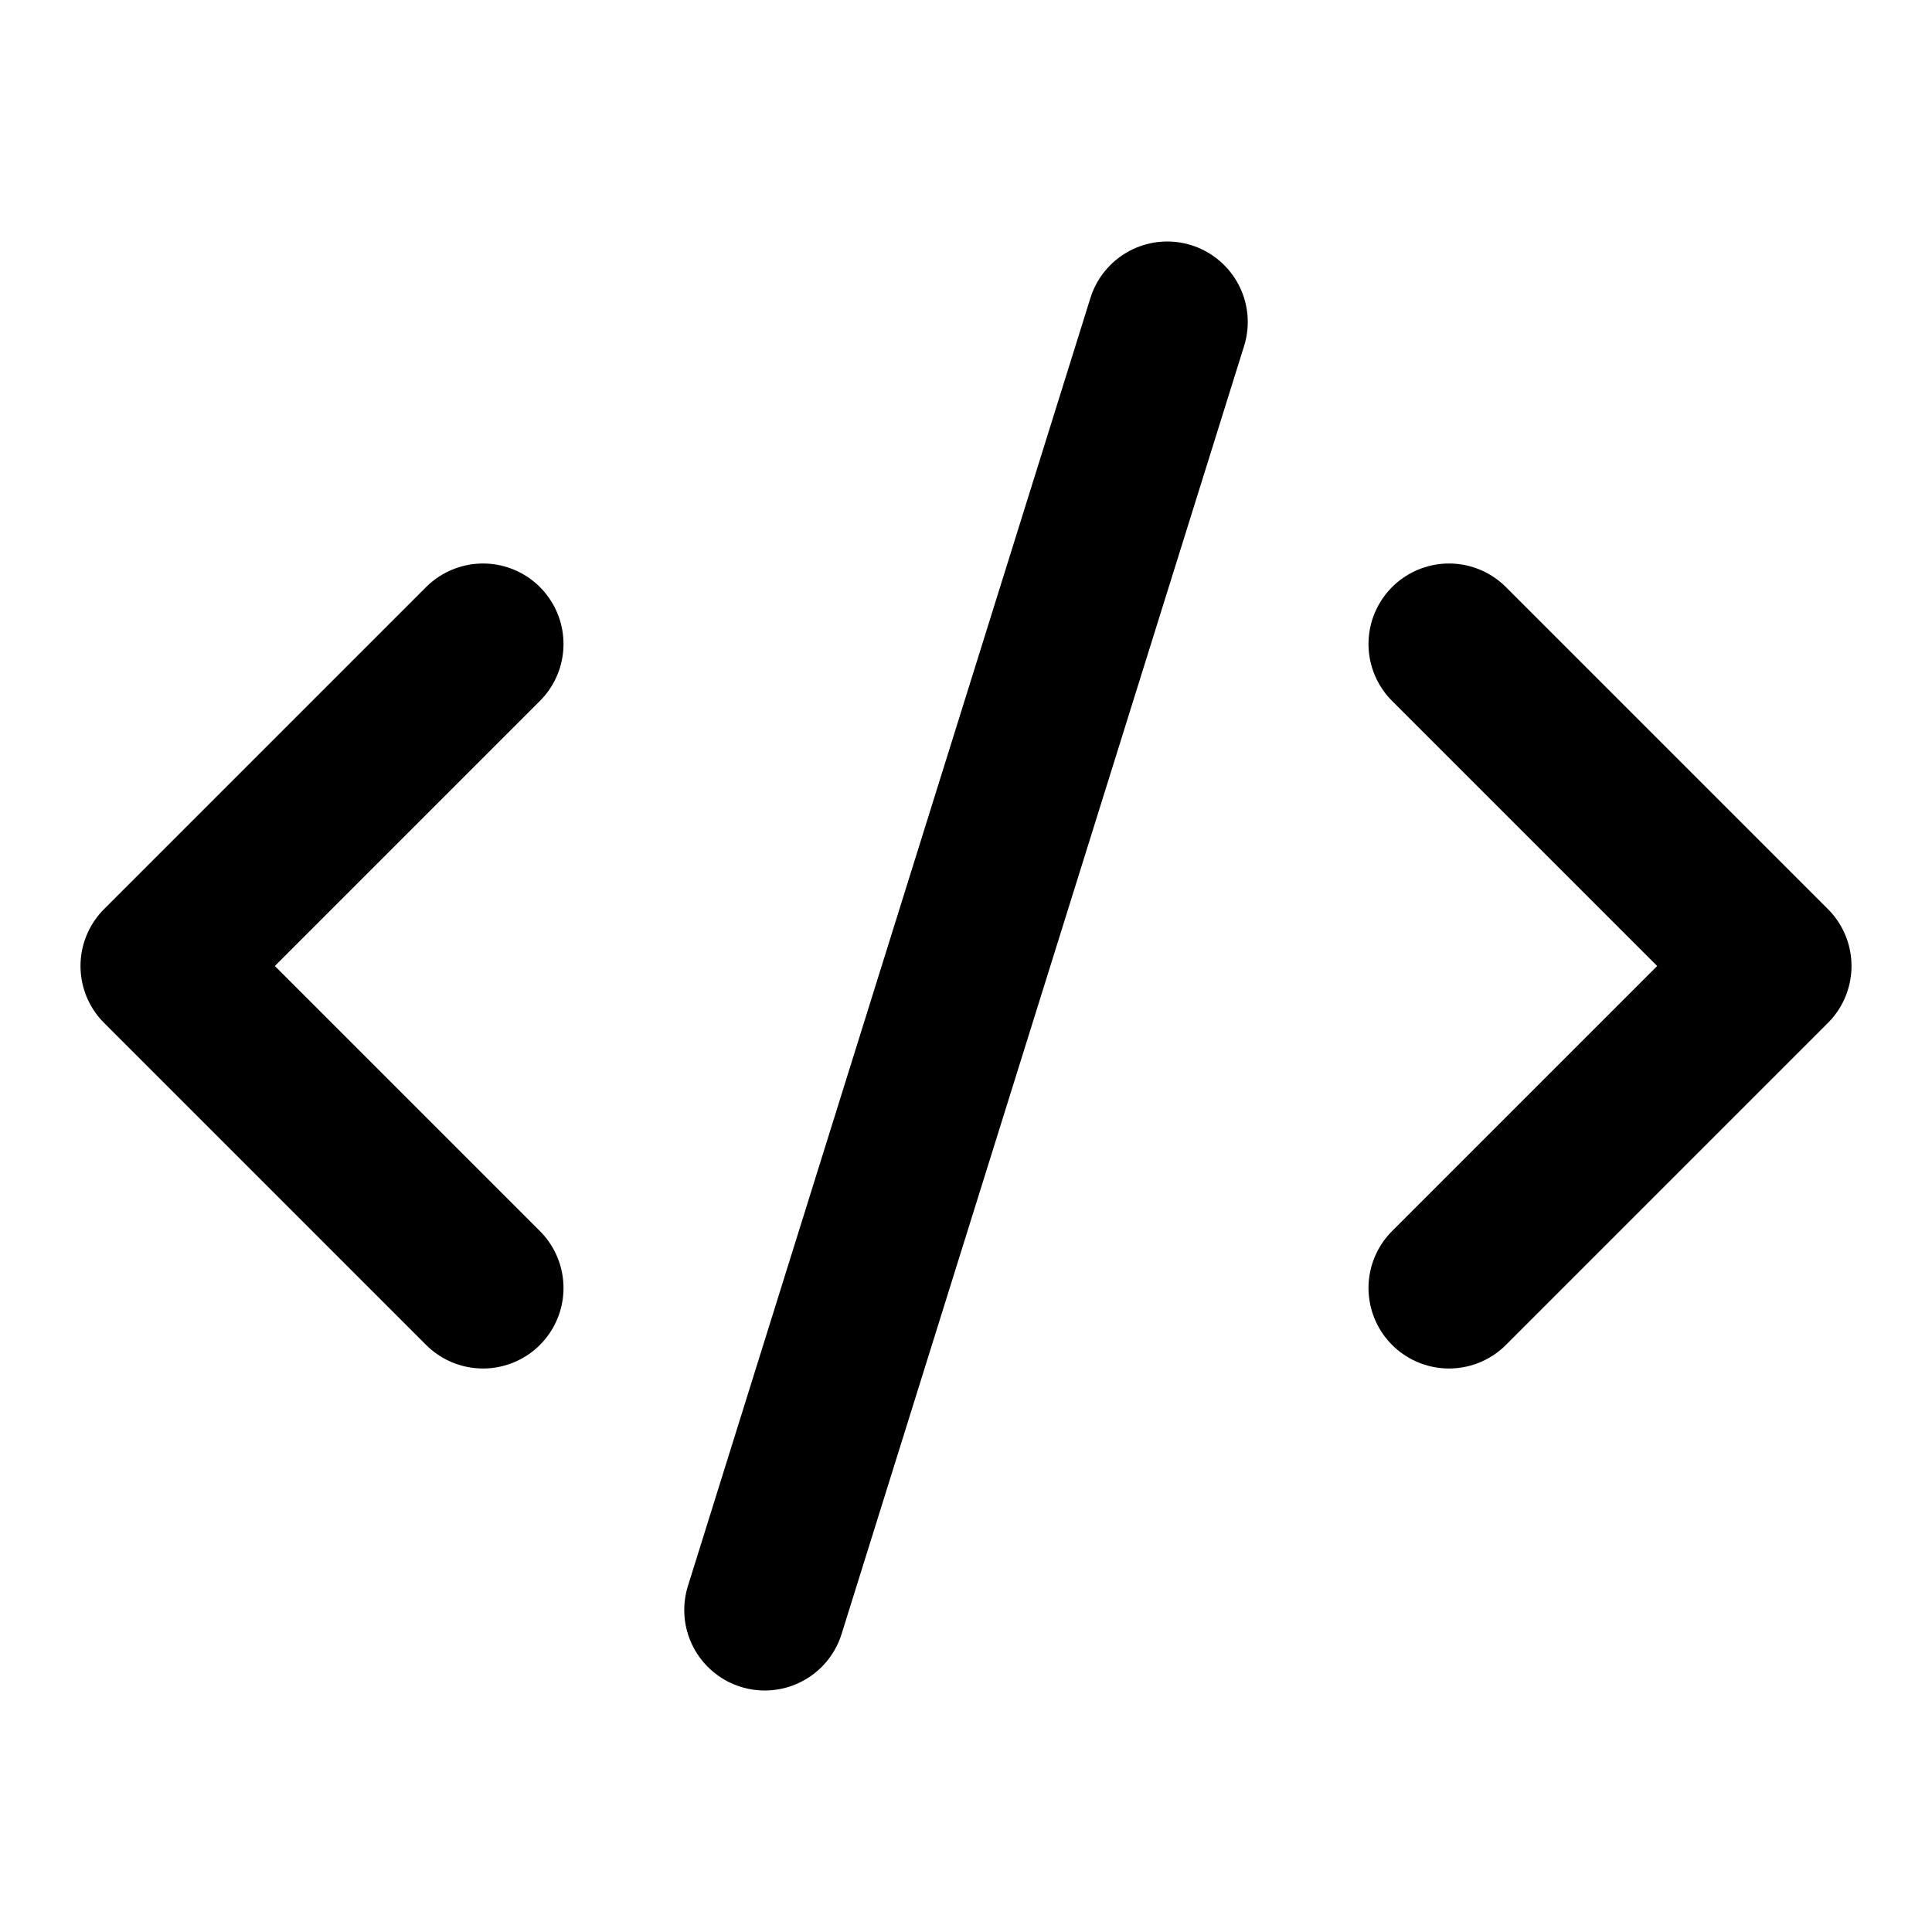
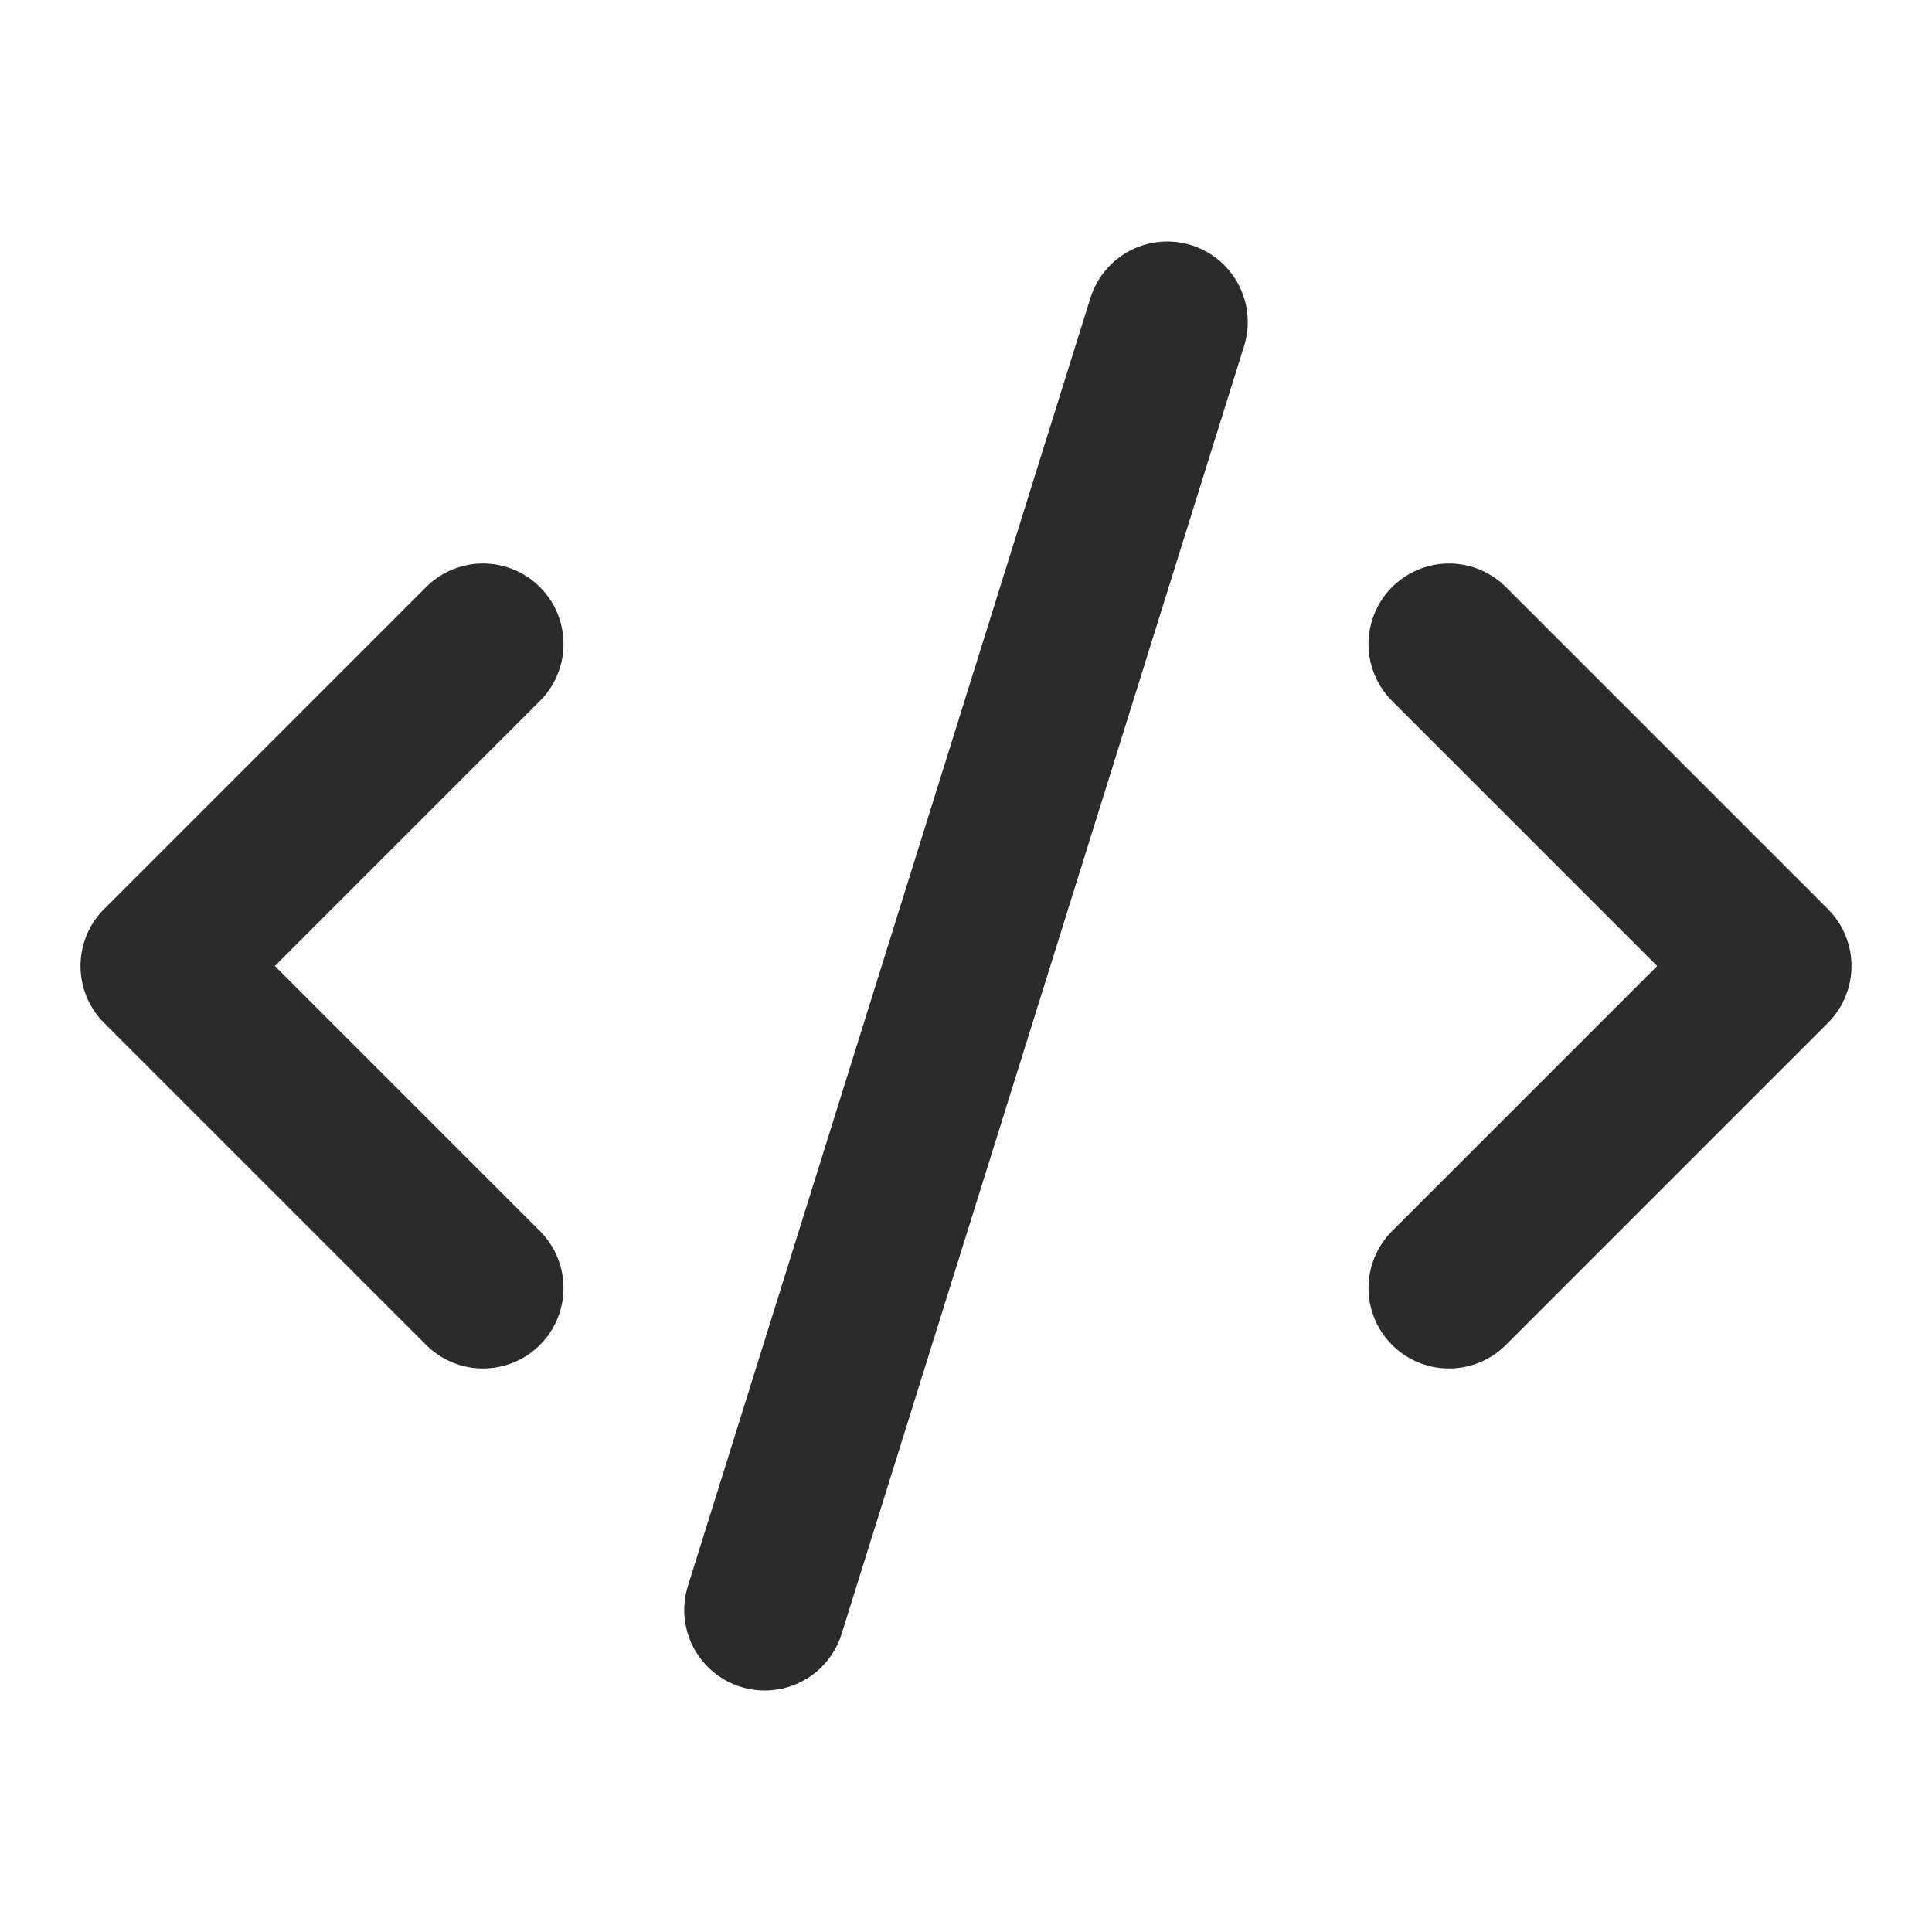
- <svg xmlns="http://www.w3.org/2000/svg" viewBox="0 0 24 24" fill="none" stroke="currentColor" stroke-width="2" stroke-linecap="round" stroke-linejoin="round">
+ <svg xmlns="http://www.w3.org/2000/svg" viewBox="0 0 24 24" fill="none" stroke="#2d2b2a" stroke-width="2" stroke-linecap="round" stroke-linejoin="round">
  <path d="m18 16 4-4-4-4" />
  <path d="m6 8-4 4 4 4" />
  <path d="m14.5 4-5 16" />
</svg>
